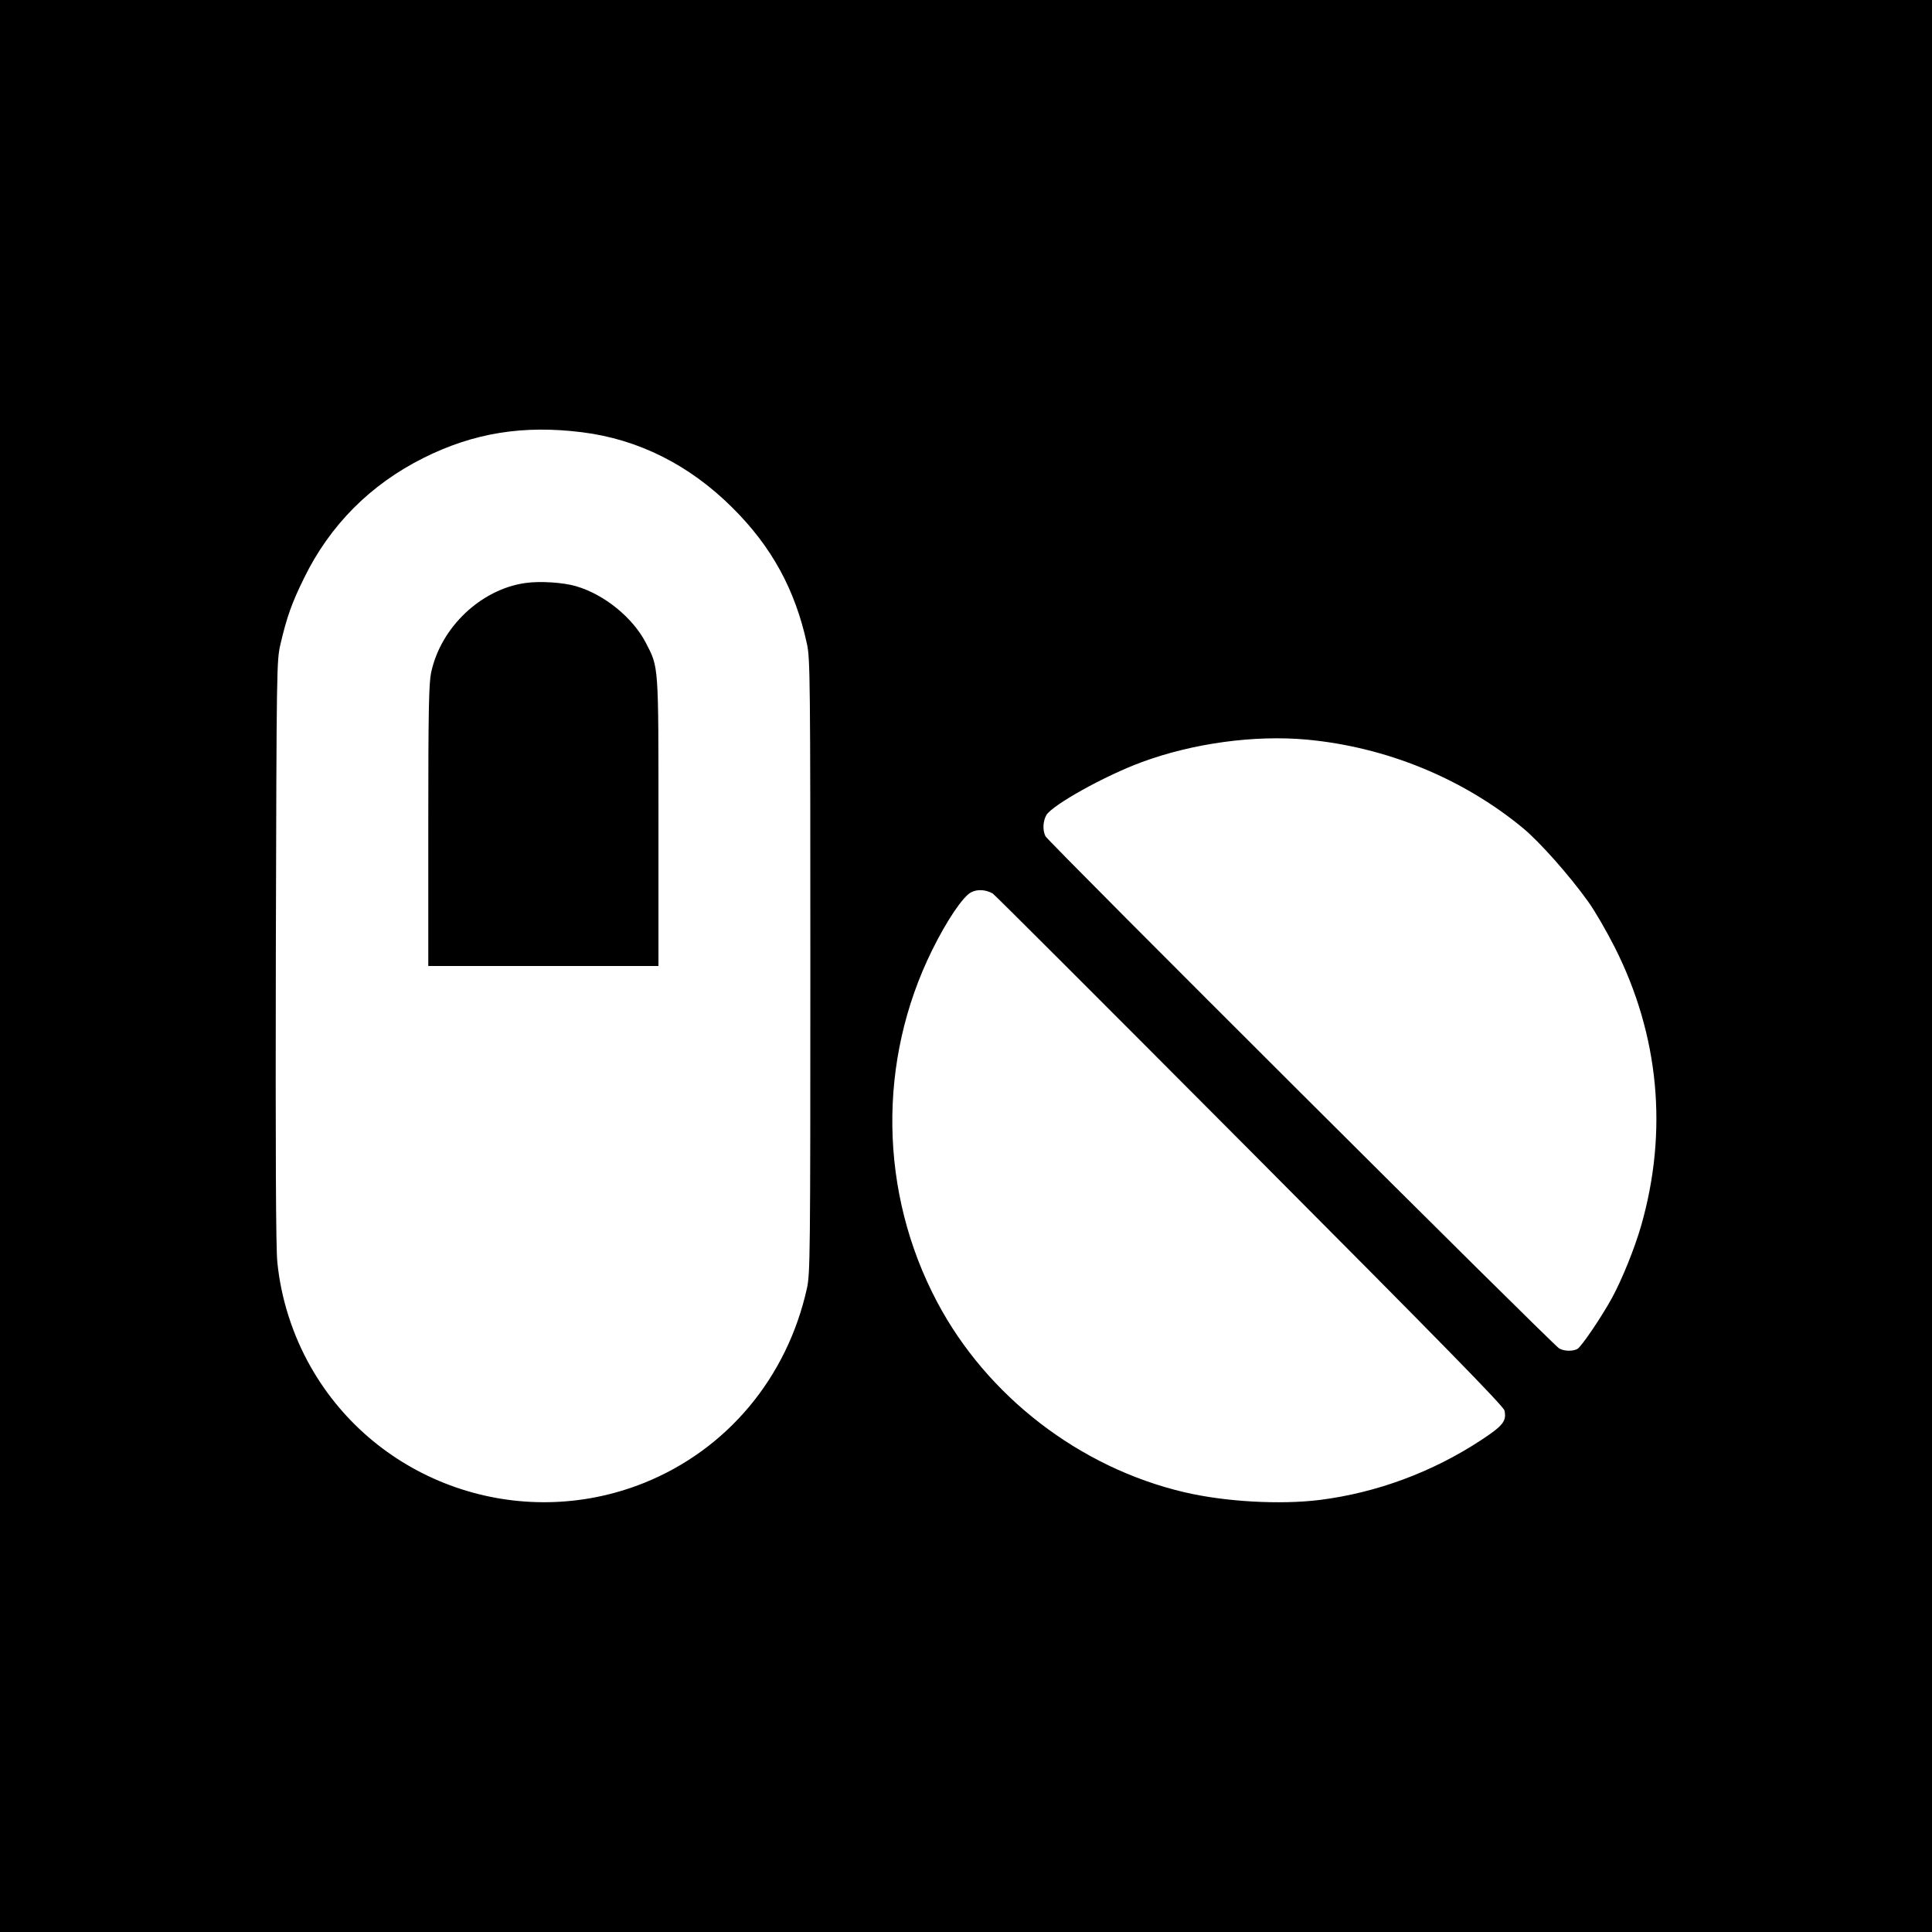
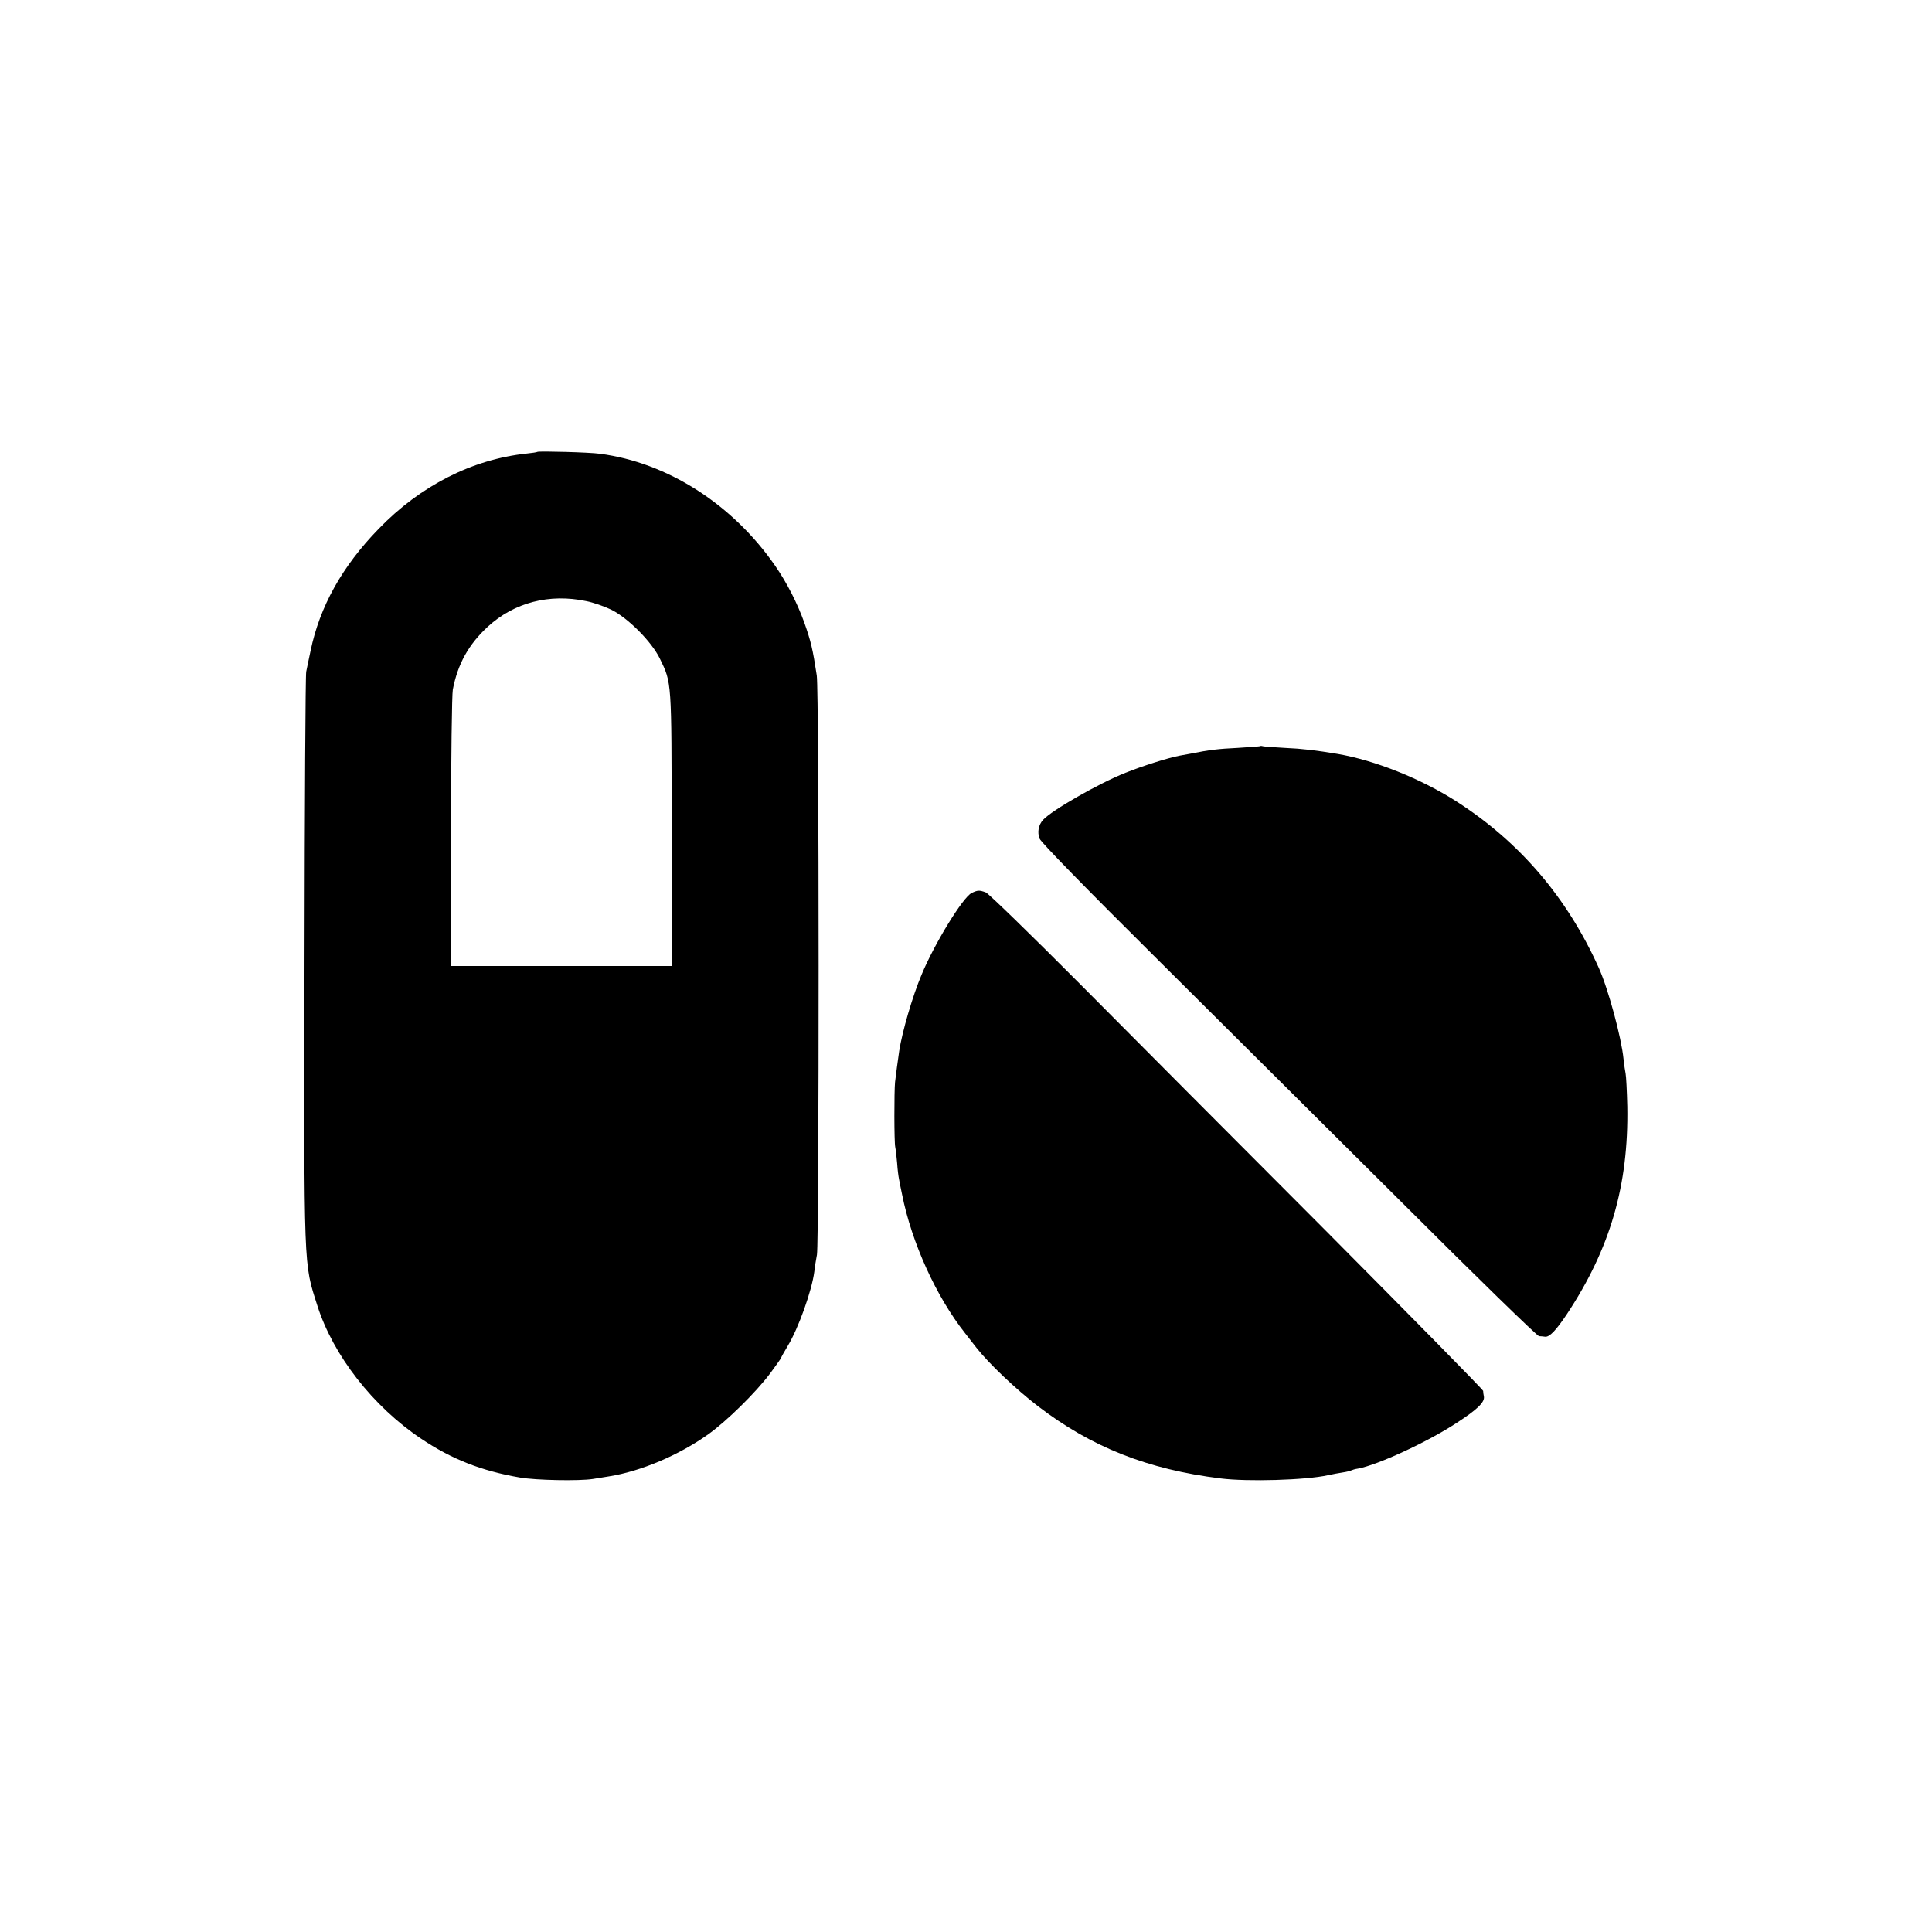
<svg xmlns="http://www.w3.org/2000/svg" version="1.0" width="1024pt" height="1024pt" viewBox="0 0 1024 1024" preserveAspectRatio="xMidYMid meet">
  <g transform="translate(0,1024) scale(0.1,-0.1)" fill="#000000" stroke="none">
-     <path d="M0 5120 l0 -5120 5120 0 5120 0 0 5120 0 5120 -5120 0 -5120 0 0 -5120z m3085 2829 c298 -37 569 -173 796 -399 209 -207 334 -436 396 -723 17 -76 18 -193 18 -1707 0 -1534 -1 -1630 -18 -1708 -105 -474 -423 -855 -864 -1032 -660 -264 -1416 -1 -1766 615 -96 169 -158 362 -177 555 -8 71 -10 596 -8 1645 4 1532 4 1540 25 1633 33 140 59 215 124 347 137 281 352 497 634 638 266 133 529 175 840 136z m3840 -1629 c422 -39 827 -205 1147 -469 89 -74 244 -248 345 -389 35 -48 98 -157 141 -242 236 -466 284 -976 140 -1478 -34 -118 -101 -284 -154 -381 -57 -104 -163 -260 -184 -271 -25 -13 -70 -12 -96 3 -34 19 -2712 2689 -2723 2715 -16 33 -13 80 5 112 33 54 309 208 504 280 273 101 599 145 875 120z m-1663 -816 c9 -5 621 -617 1361 -1360 1020 -1024 1346 -1357 1351 -1380 12 -55 -7 -80 -121 -155 -259 -171 -556 -281 -858 -319 -210 -26 -501 -10 -718 41 -554 130 -1046 508 -1311 1010 -306 579 -316 1276 -25 1864 78 158 164 285 207 306 33 17 77 14 114 -7z" />
-     <path d="M2785 7150 c-236 -33 -449 -235 -500 -475 -12 -58 -15 -196 -15 -812 l0 -743 610 0 610 0 0 761 c0 847 2 819 -68 954 -69 132 -220 255 -369 298 -67 20 -192 28 -268 17z" />
+     <path d="M2848 7845 c-2 -2 -28 -6 -58 -9 -288 -31 -563 -171 -783 -399 -194 -199 -313 -414 -361 -647 -9 -41 -19 -91 -23 -110 -4 -19 -8 -705 -9 -1525 -3 -1671 -5 -1605 68 -1835 84 -264 295 -535 551 -706 161 -108 319 -170 522 -205 86 -15 313 -19 386 -8 30 5 69 11 87 14 169 27 370 112 526 223 98 70 251 220 329 324 31 42 57 79 57 81 0 3 16 31 35 63 57 94 128 293 141 394 2 19 8 60 14 90 12 75 12 2985 -1 3070 -21 139 -31 181 -66 280 -37 103 -92 211 -155 302 -226 326 -570 546 -928 593 -55 8 -326 15 -332 10z m259 -791 c37 -7 96 -28 132 -45 88 -43 214 -169 258 -259 64 -132 62 -112 63 -907 l0 -723 -585 0 -585 0 0 708 c1 395 5 729 10 757 26 136 84 240 186 334 140 128 326 176 521 135z" />
+     <path d="M6678 6285 c-1 -1 -55 -5 -118 -9 -102 -5 -148 -10 -252 -31 -16 -3 -40 -7 -55 -10 -63 -12 -195 -54 -288 -91 -143 -57 -391 -199 -437 -250 -24 -27 -31 -65 -18 -99 6 -18 251 -269 615 -630 332 -330 921 -916 1309 -1302 387 -387 713 -704 723 -705 10 0 25 -2 33 -3 23 -2 57 33 115 120 230 348 327 683 320 1100 -2 83 -6 161 -9 175 -3 14 -8 48 -11 77 -11 113 -81 372 -131 483 -168 373 -419 667 -754 882 -189 121 -432 218 -630 252 -114 19 -187 28 -280 32 -58 3 -110 7 -117 9 -6 2 -13 2 -15 0z" />
+     <path d="M5150 5507 c-46 -22 -197 -268 -265 -432 -48 -113 -103 -302 -119 -405 -7 -48 -18 -129 -22 -165 -5 -48 -5 -318 1 -345 3 -14 7 -52 10 -85 2 -33 7 -71 10 -85 2 -14 10 -50 16 -80 51 -257 182 -544 334 -736 22 -28 49 -63 60 -77 65 -83 209 -220 325 -309 284 -218 582 -336 970 -384 143 -18 451 -9 568 17 23 5 59 12 80 15 20 3 40 8 45 11 4 2 19 7 34 9 105 19 371 142 523 242 110 71 150 110 145 140 -2 9 -4 23 -4 30 -1 7 -376 388 -833 848 -458 459 -1045 1048 -1304 1309 -260 261 -484 479 -499 485 -34 13 -44 12 -75 -3z" />
  </g>
</svg>
